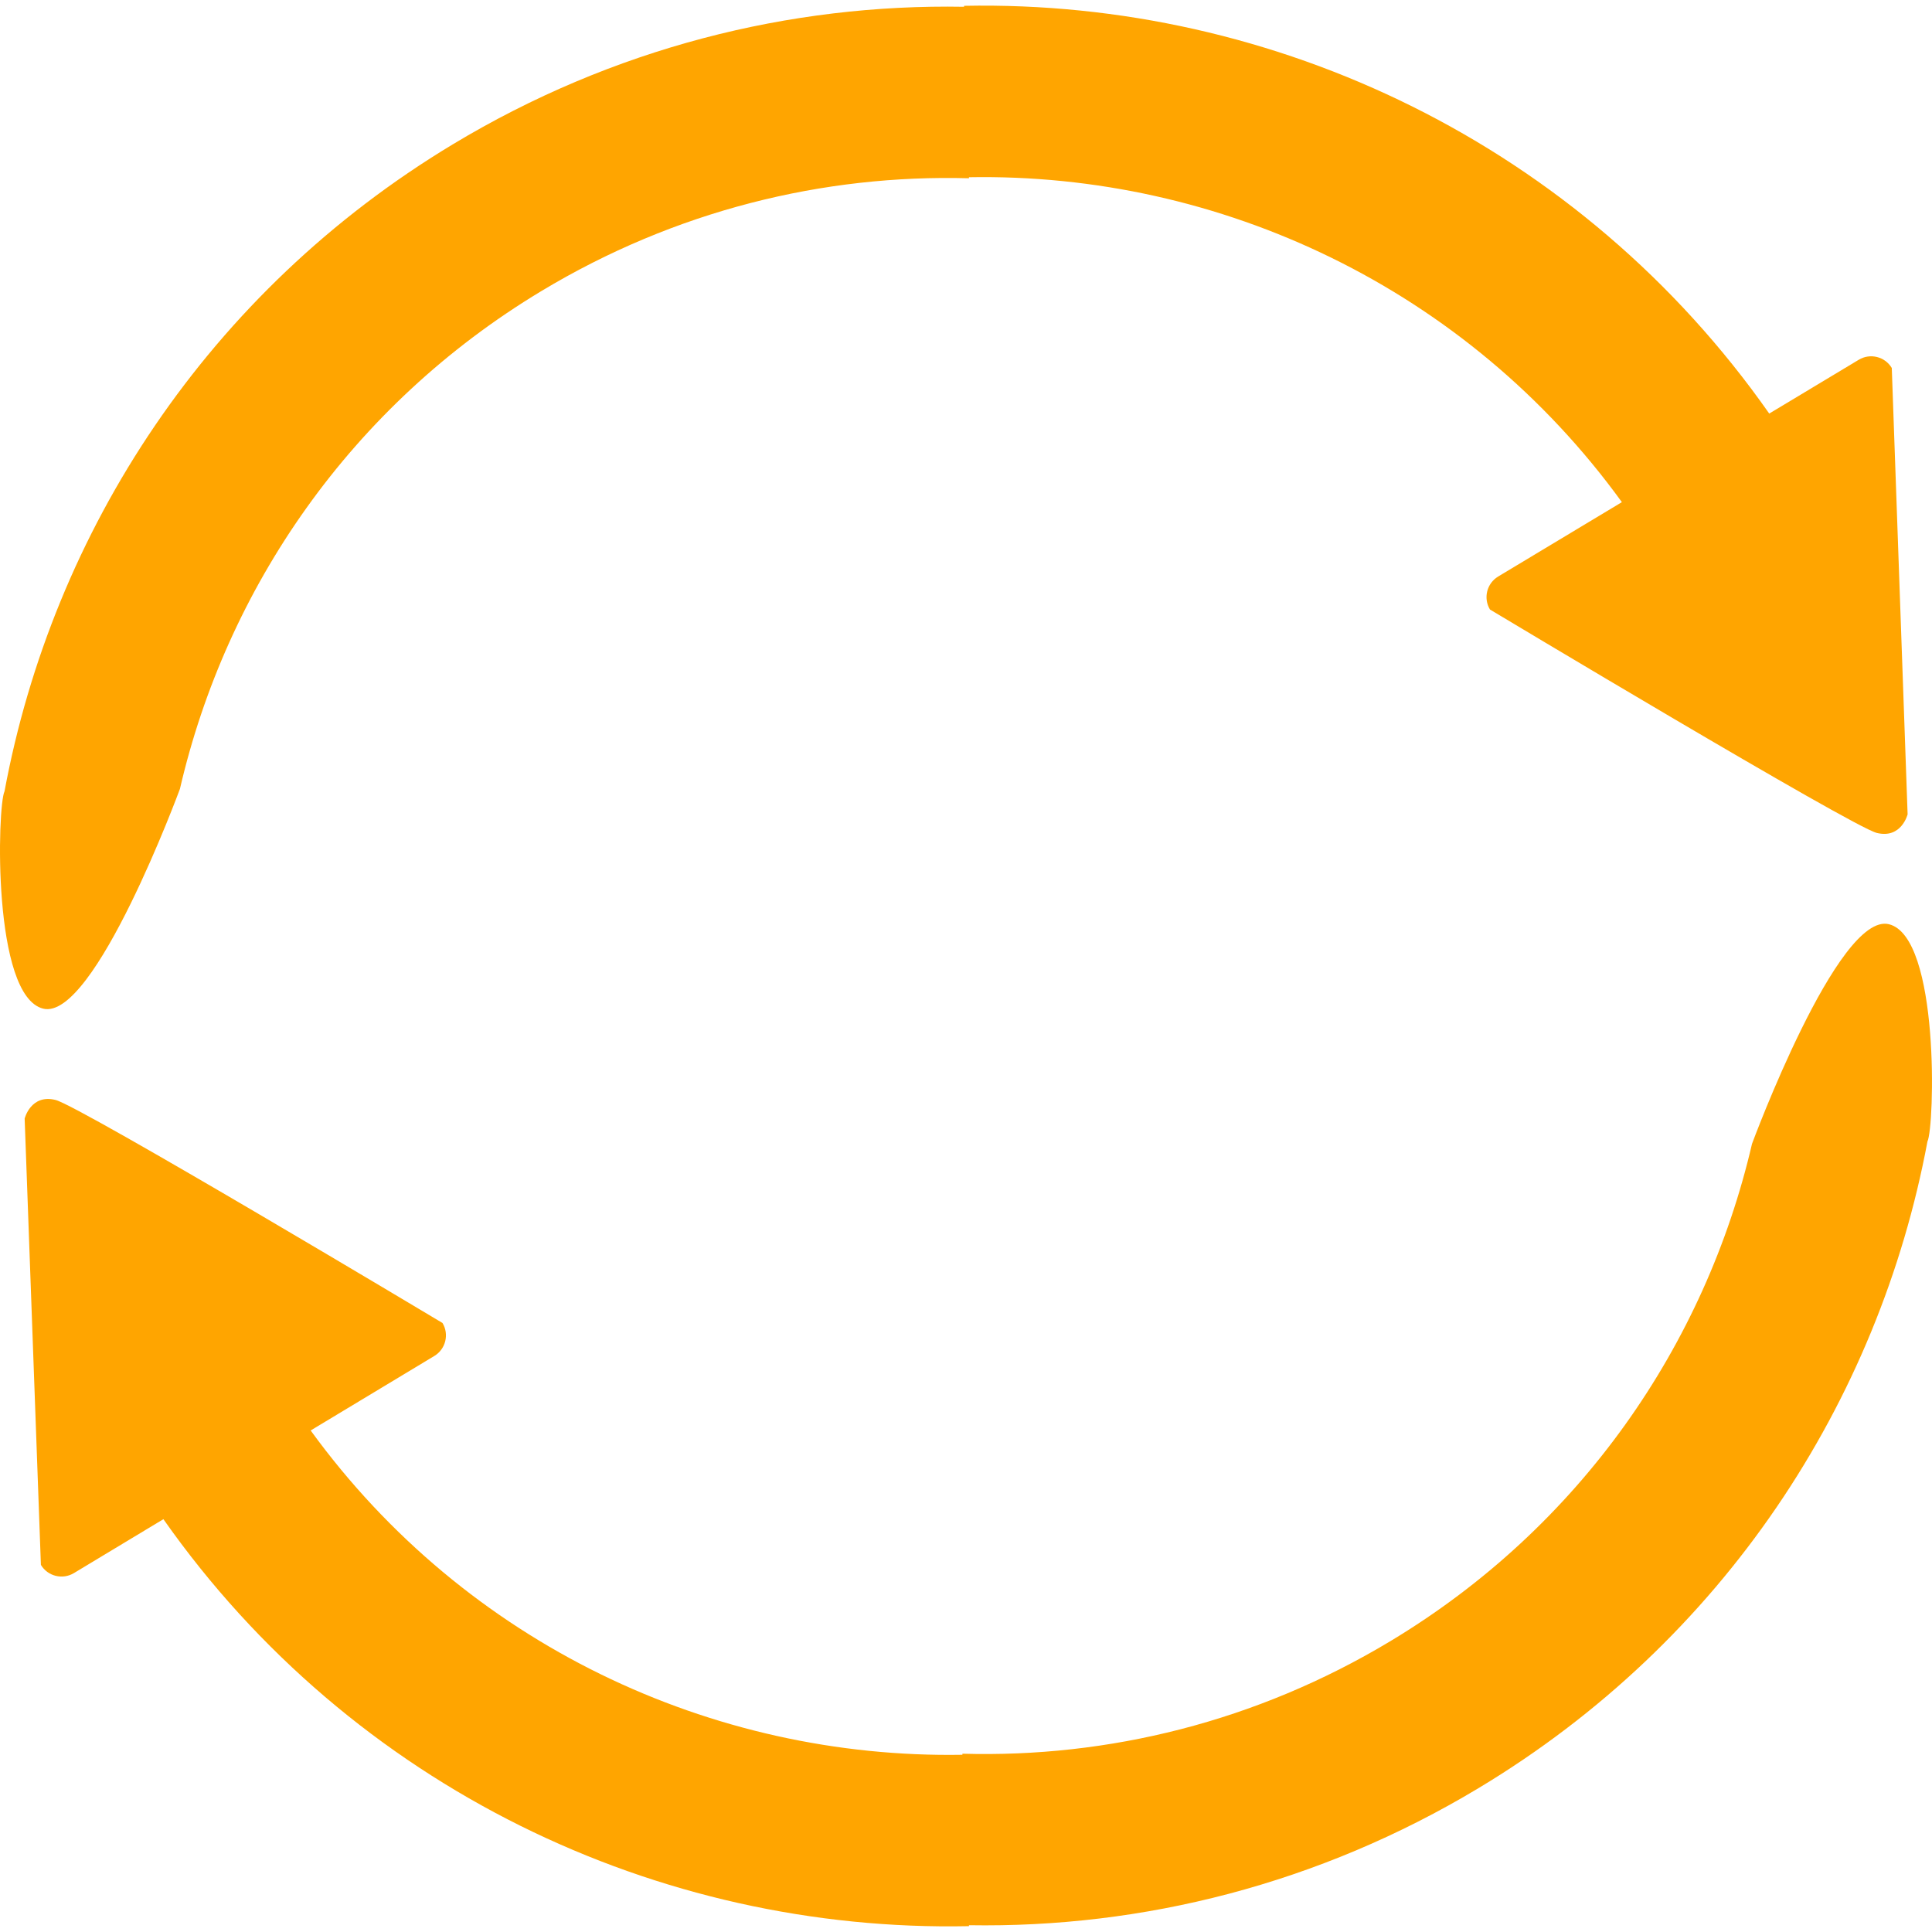
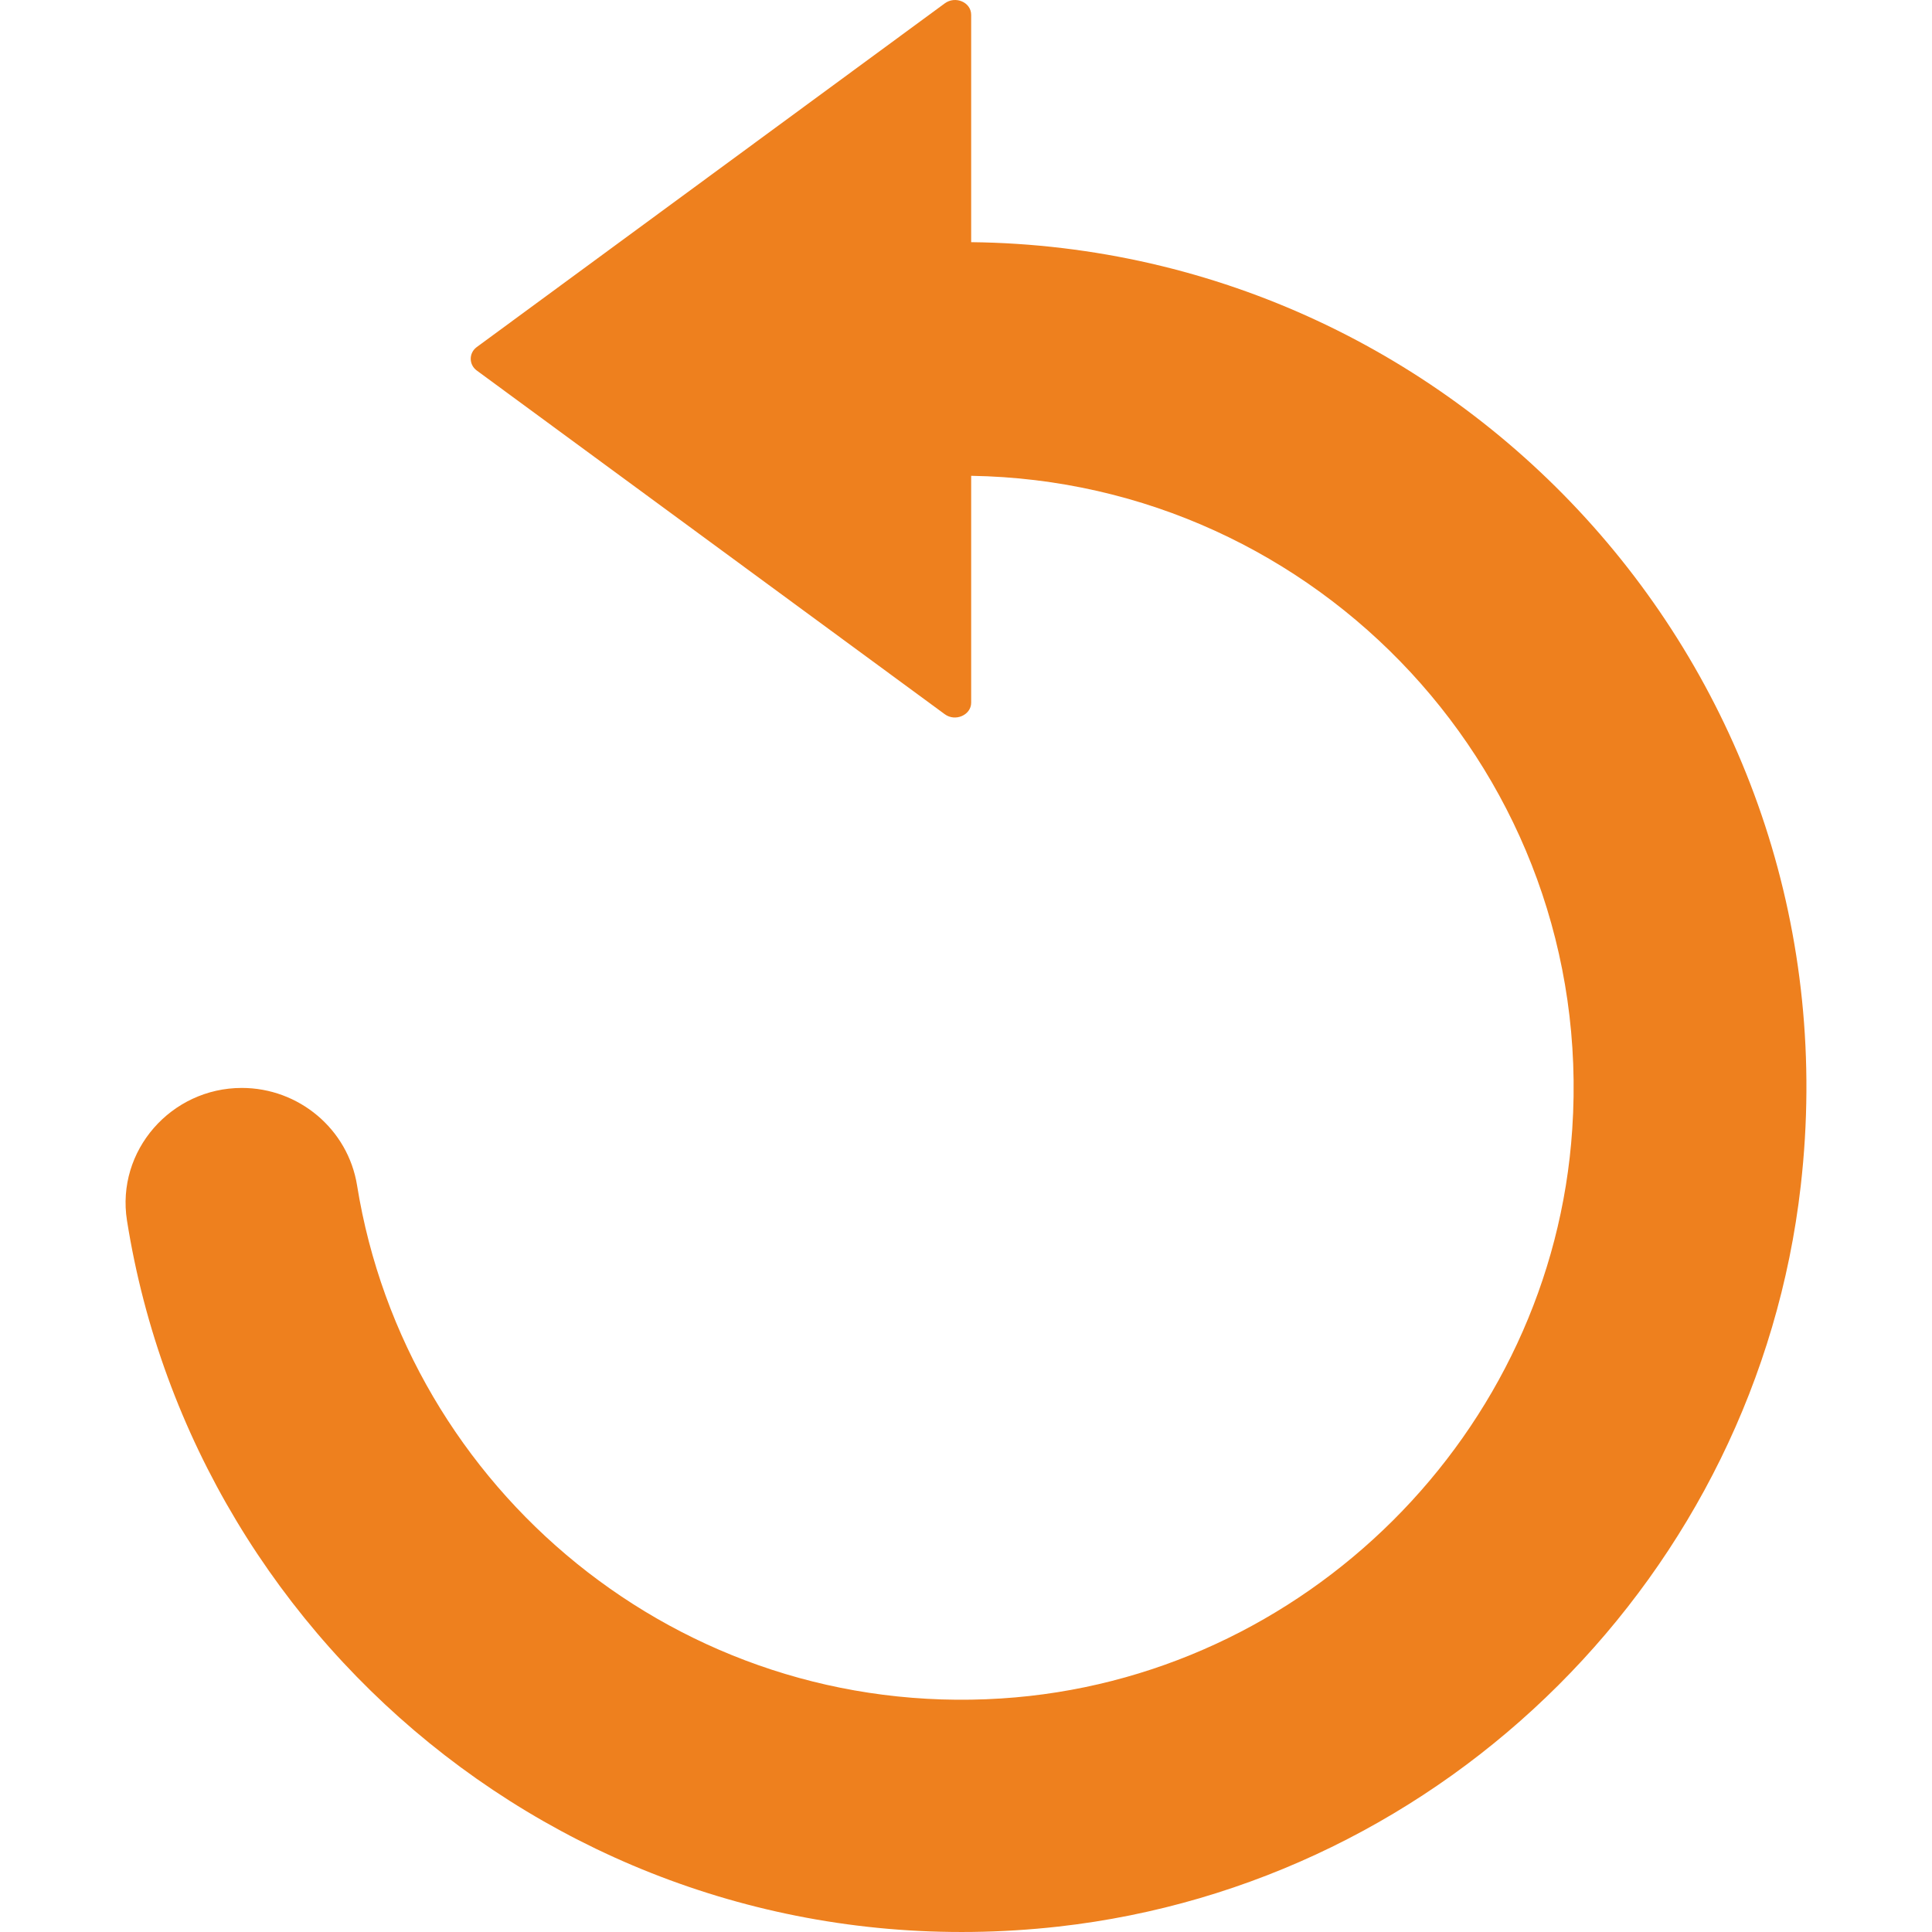
- <svg xmlns="http://www.w3.org/2000/svg" version="1.1" id="Capa_1" x="0px" y="0px" viewBox="0 0 492.189 492.189" style="enable-background:new 0 0 492.189 492.189;" xml:space="preserve" width="512px" height="512px">
+ <svg xmlns="http://www.w3.org/2000/svg" version="1.1" id="Capa_1" x="0px" y="0px" viewBox="0 0 489.533 489.533" style="enable-background:new 0 0 489.533 489.533;" xml:space="preserve" width="512px" height="512px">
  <g>
-     <g>
-       <g>
-         <path d="M10.998,256.958c13.017,3.232,34.841-55.978,34.841-55.978c11.823-51.125,43.541-97.591,92.041-126.807     c34.119-20.552,71.9-29.776,108.965-28.76v-0.261c63.951-1.163,126.842,28.274,166.339,82.772l-31.513,18.946     c-2.903,1.744-3.836,5.506-2.096,8.407c0,0,92.224,55.336,98.526,56.909c6.305,1.572,7.875-4.732,7.875-4.732l-4.032-113.713     c-1.744-2.899-5.505-3.836-8.404-2.096l-22.814,13.715C402.713,36.912,324.803-0.089,245.604,1.482v0.243     c-44.352-0.783-89.455,10.469-130.254,35.046C53.016,74.322,13.477,135.275,1.151,201.601     C-0.674,205.276-2.019,253.73,10.998,256.958z" fill="#ffa500" />
-         <path d="M481.227,235.453c-13.012-3.244-34.892,55.943-34.892,55.943c-11.873,51.116-43.638,97.549-92.164,126.721     c-34.137,20.52-71.928,29.709-108.993,28.654v0.268c-63.818,1.098-126.562-28.264-166.035-82.619l31.498-18.974     c2.899-1.746,3.832-5.512,2.088-8.409c0,0-92.275-55.248-98.58-56.815c-6.307-1.565-7.869,4.74-7.869,4.74l4.14,113.707     c1.745,2.897,5.509,3.833,8.407,2.088l22.799-13.737c48.079,68.401,126.024,105.33,205.22,103.682v-0.239     c44.2,0.742,89.14-10.475,129.82-34.926c62.372-37.489,101.969-98.402,114.36-164.72     C492.852,287.146,494.238,238.694,481.227,235.453z" fill="#ffa500" />
-       </g>
-     </g>
-     <g>
- 	</g>
-     <g>
- 	</g>
-     <g>
- 	</g>
-     <g>
- 	</g>
-     <g>
- 	</g>
-     <g>
- 	</g>
-     <g>
- 	</g>
-     <g>
- 	</g>
-     <g>
- 	</g>
-     <g>
- 	</g>
-     <g>
- 	</g>
-     <g>
- 	</g>
-     <g>
- 	</g>
-     <g>
- 	</g>
-     <g>
- 	</g>
+     <path d="M268.175,488.161c98.2-11,176.9-89.5,188.1-187.7c14.7-128.4-85.1-237.7-210.2-239.1v-57.6c0-3.2-4-4.9-6.7-2.9   l-118.6,87.1c-2,1.5-2,4.4,0,5.9l118.6,87.1c2.7,2,6.7,0.2,6.7-2.9v-57.5c87.9,1.4,158.3,76.2,152.3,165.6   c-5.1,76.9-67.8,139.3-144.7,144.2c-81.5,5.2-150.8-53-163.2-130c-2.3-14.3-14.8-24.7-29.2-24.7c-17.9,0-31.9,15.9-29.1,33.6   C49.575,418.961,150.875,501.261,268.175,488.161z" fill="#ee801e" />
  </g>
  <g>
</g>
  <g>
</g>
  <g>
</g>
  <g>
</g>
  <g>
</g>
  <g>
</g>
  <g>
</g>
  <g>
</g>
  <g>
</g>
  <g>
</g>
  <g>
</g>
  <g>
</g>
  <g>
</g>
  <g>
</g>
  <g>
</g>
</svg>
